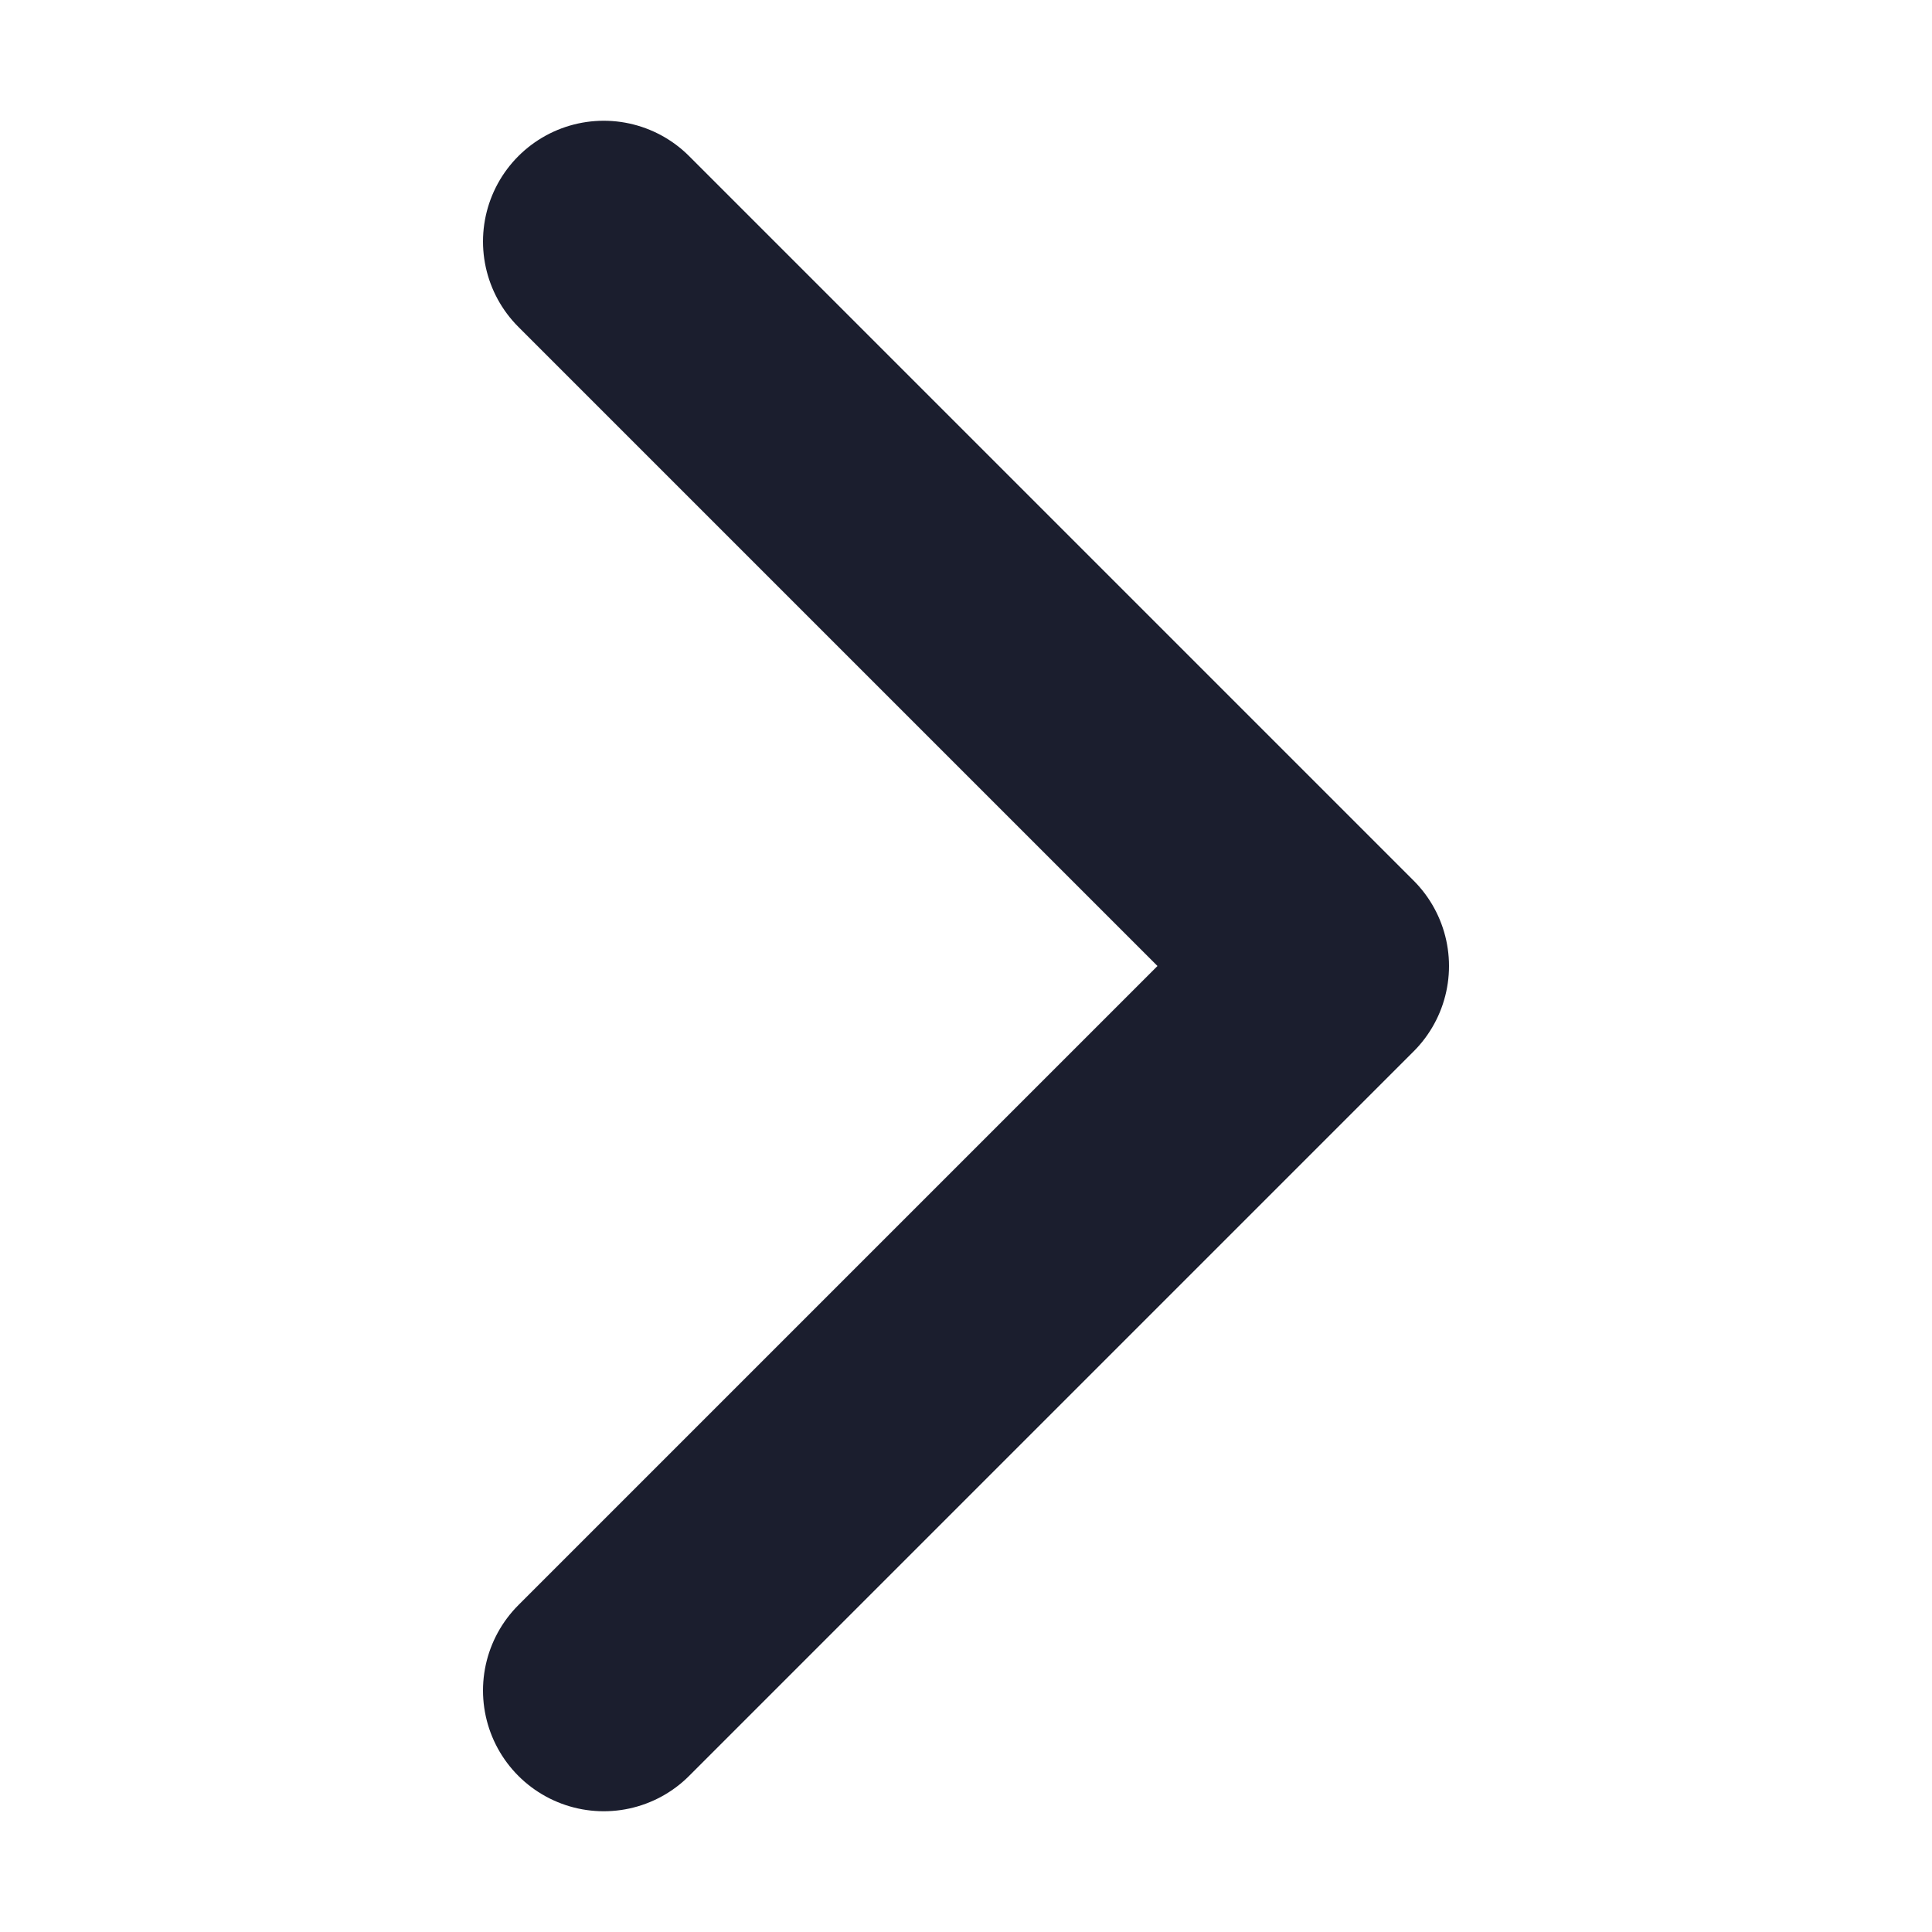
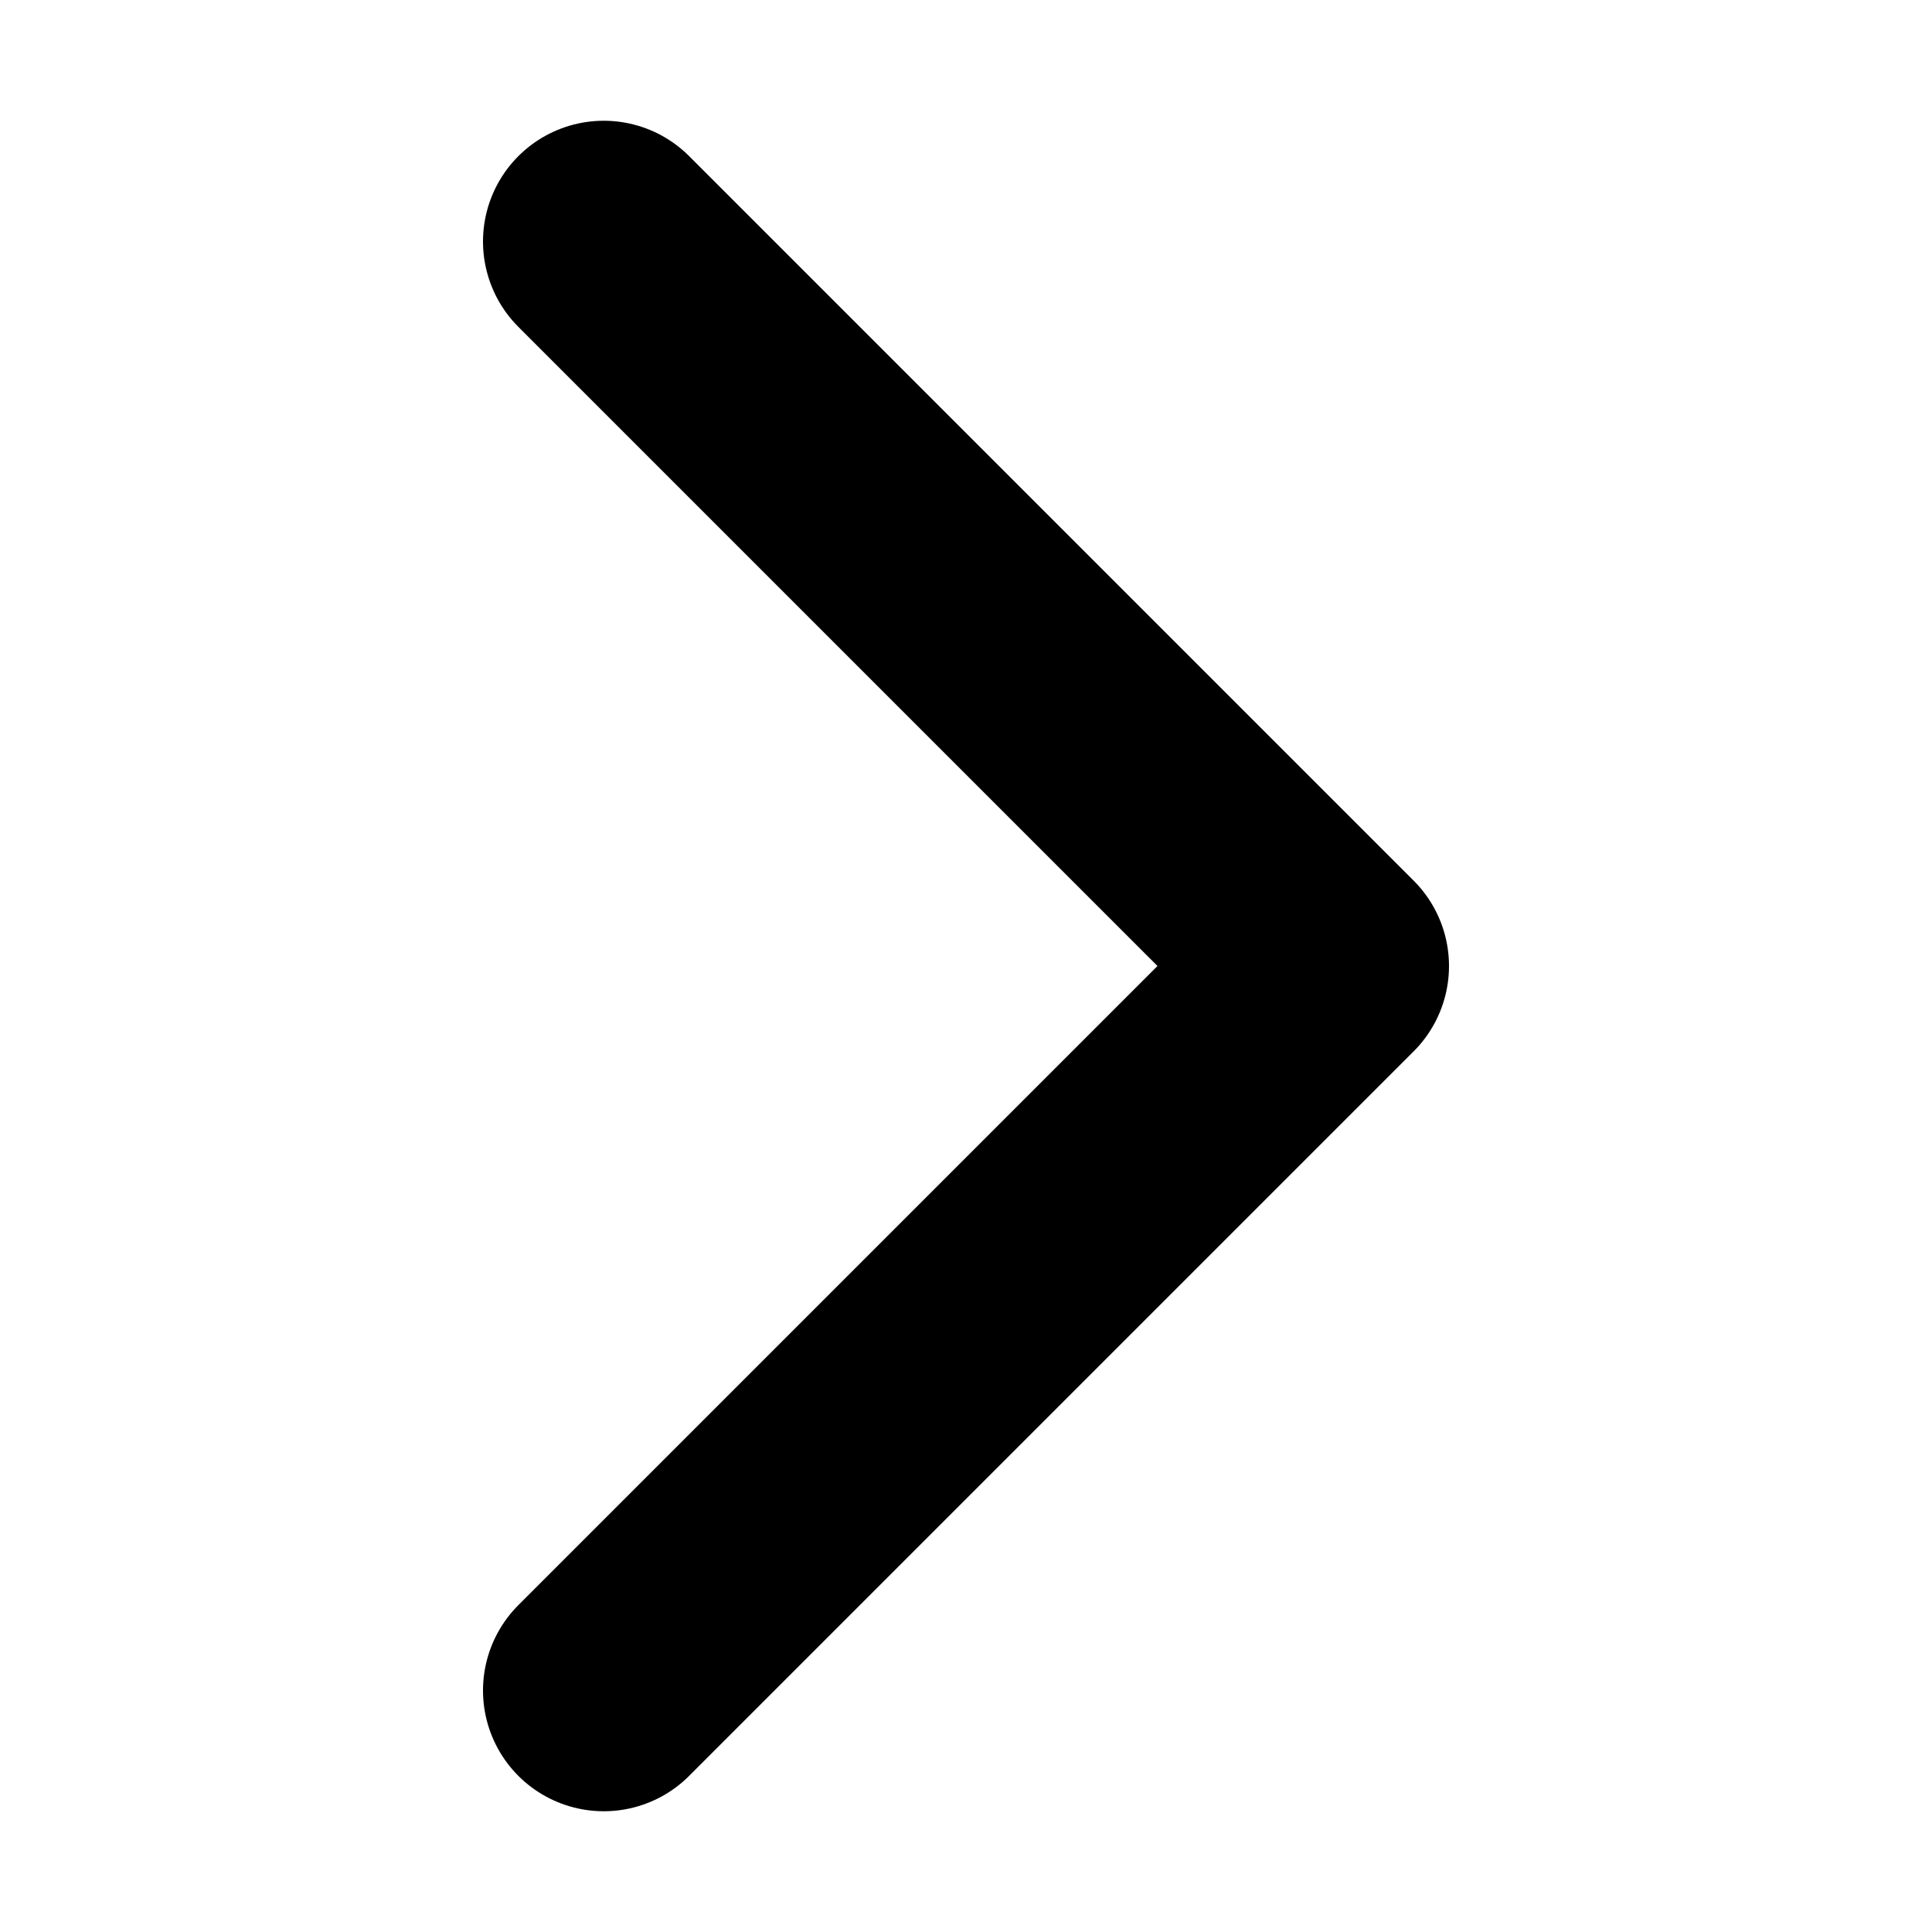
<svg xmlns="http://www.w3.org/2000/svg" viewBox="0 0 16 16" fill="none">
-   <path d="M5 14L11 8L5 2" stroke="#1B1E2E" class="icon-dark" stroke-width="2" stroke-linecap="round" stroke-linejoin="round" />
+   <path d="M5 14L11 8L5 2" stroke="currentColor" class="icon-dark" stroke-width="2" stroke-linecap="round" stroke-linejoin="round" />
</svg>
